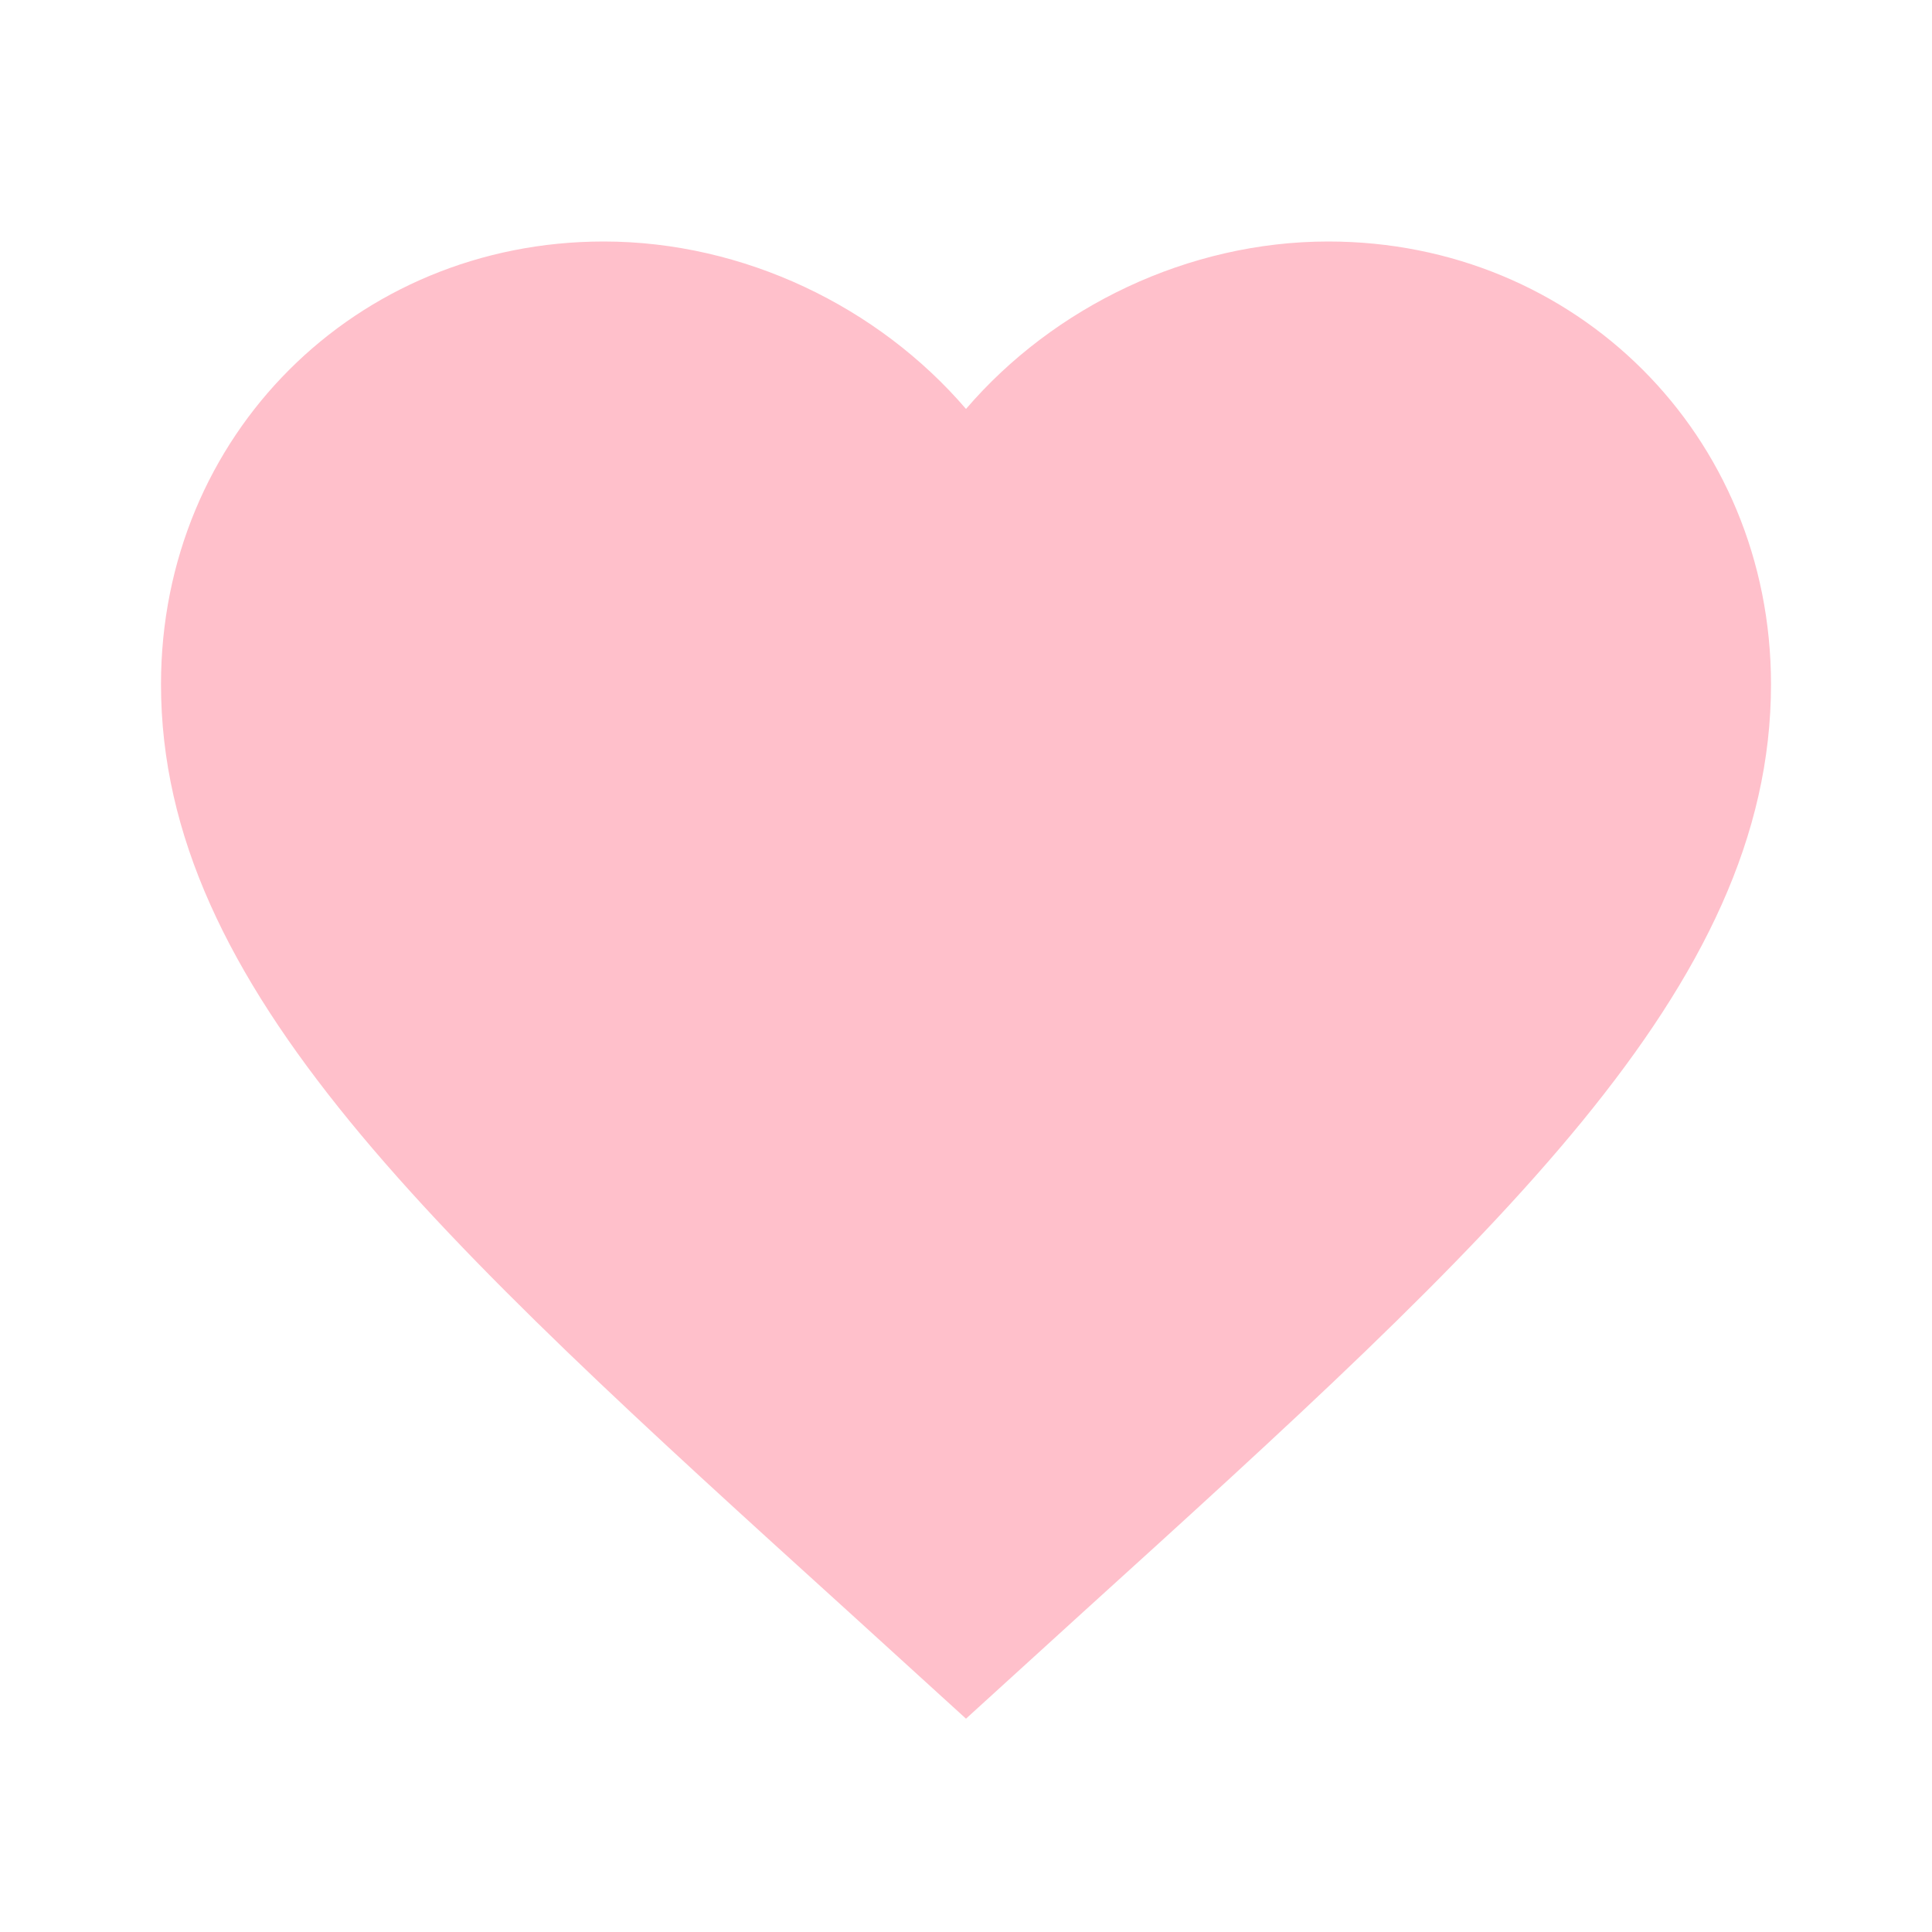
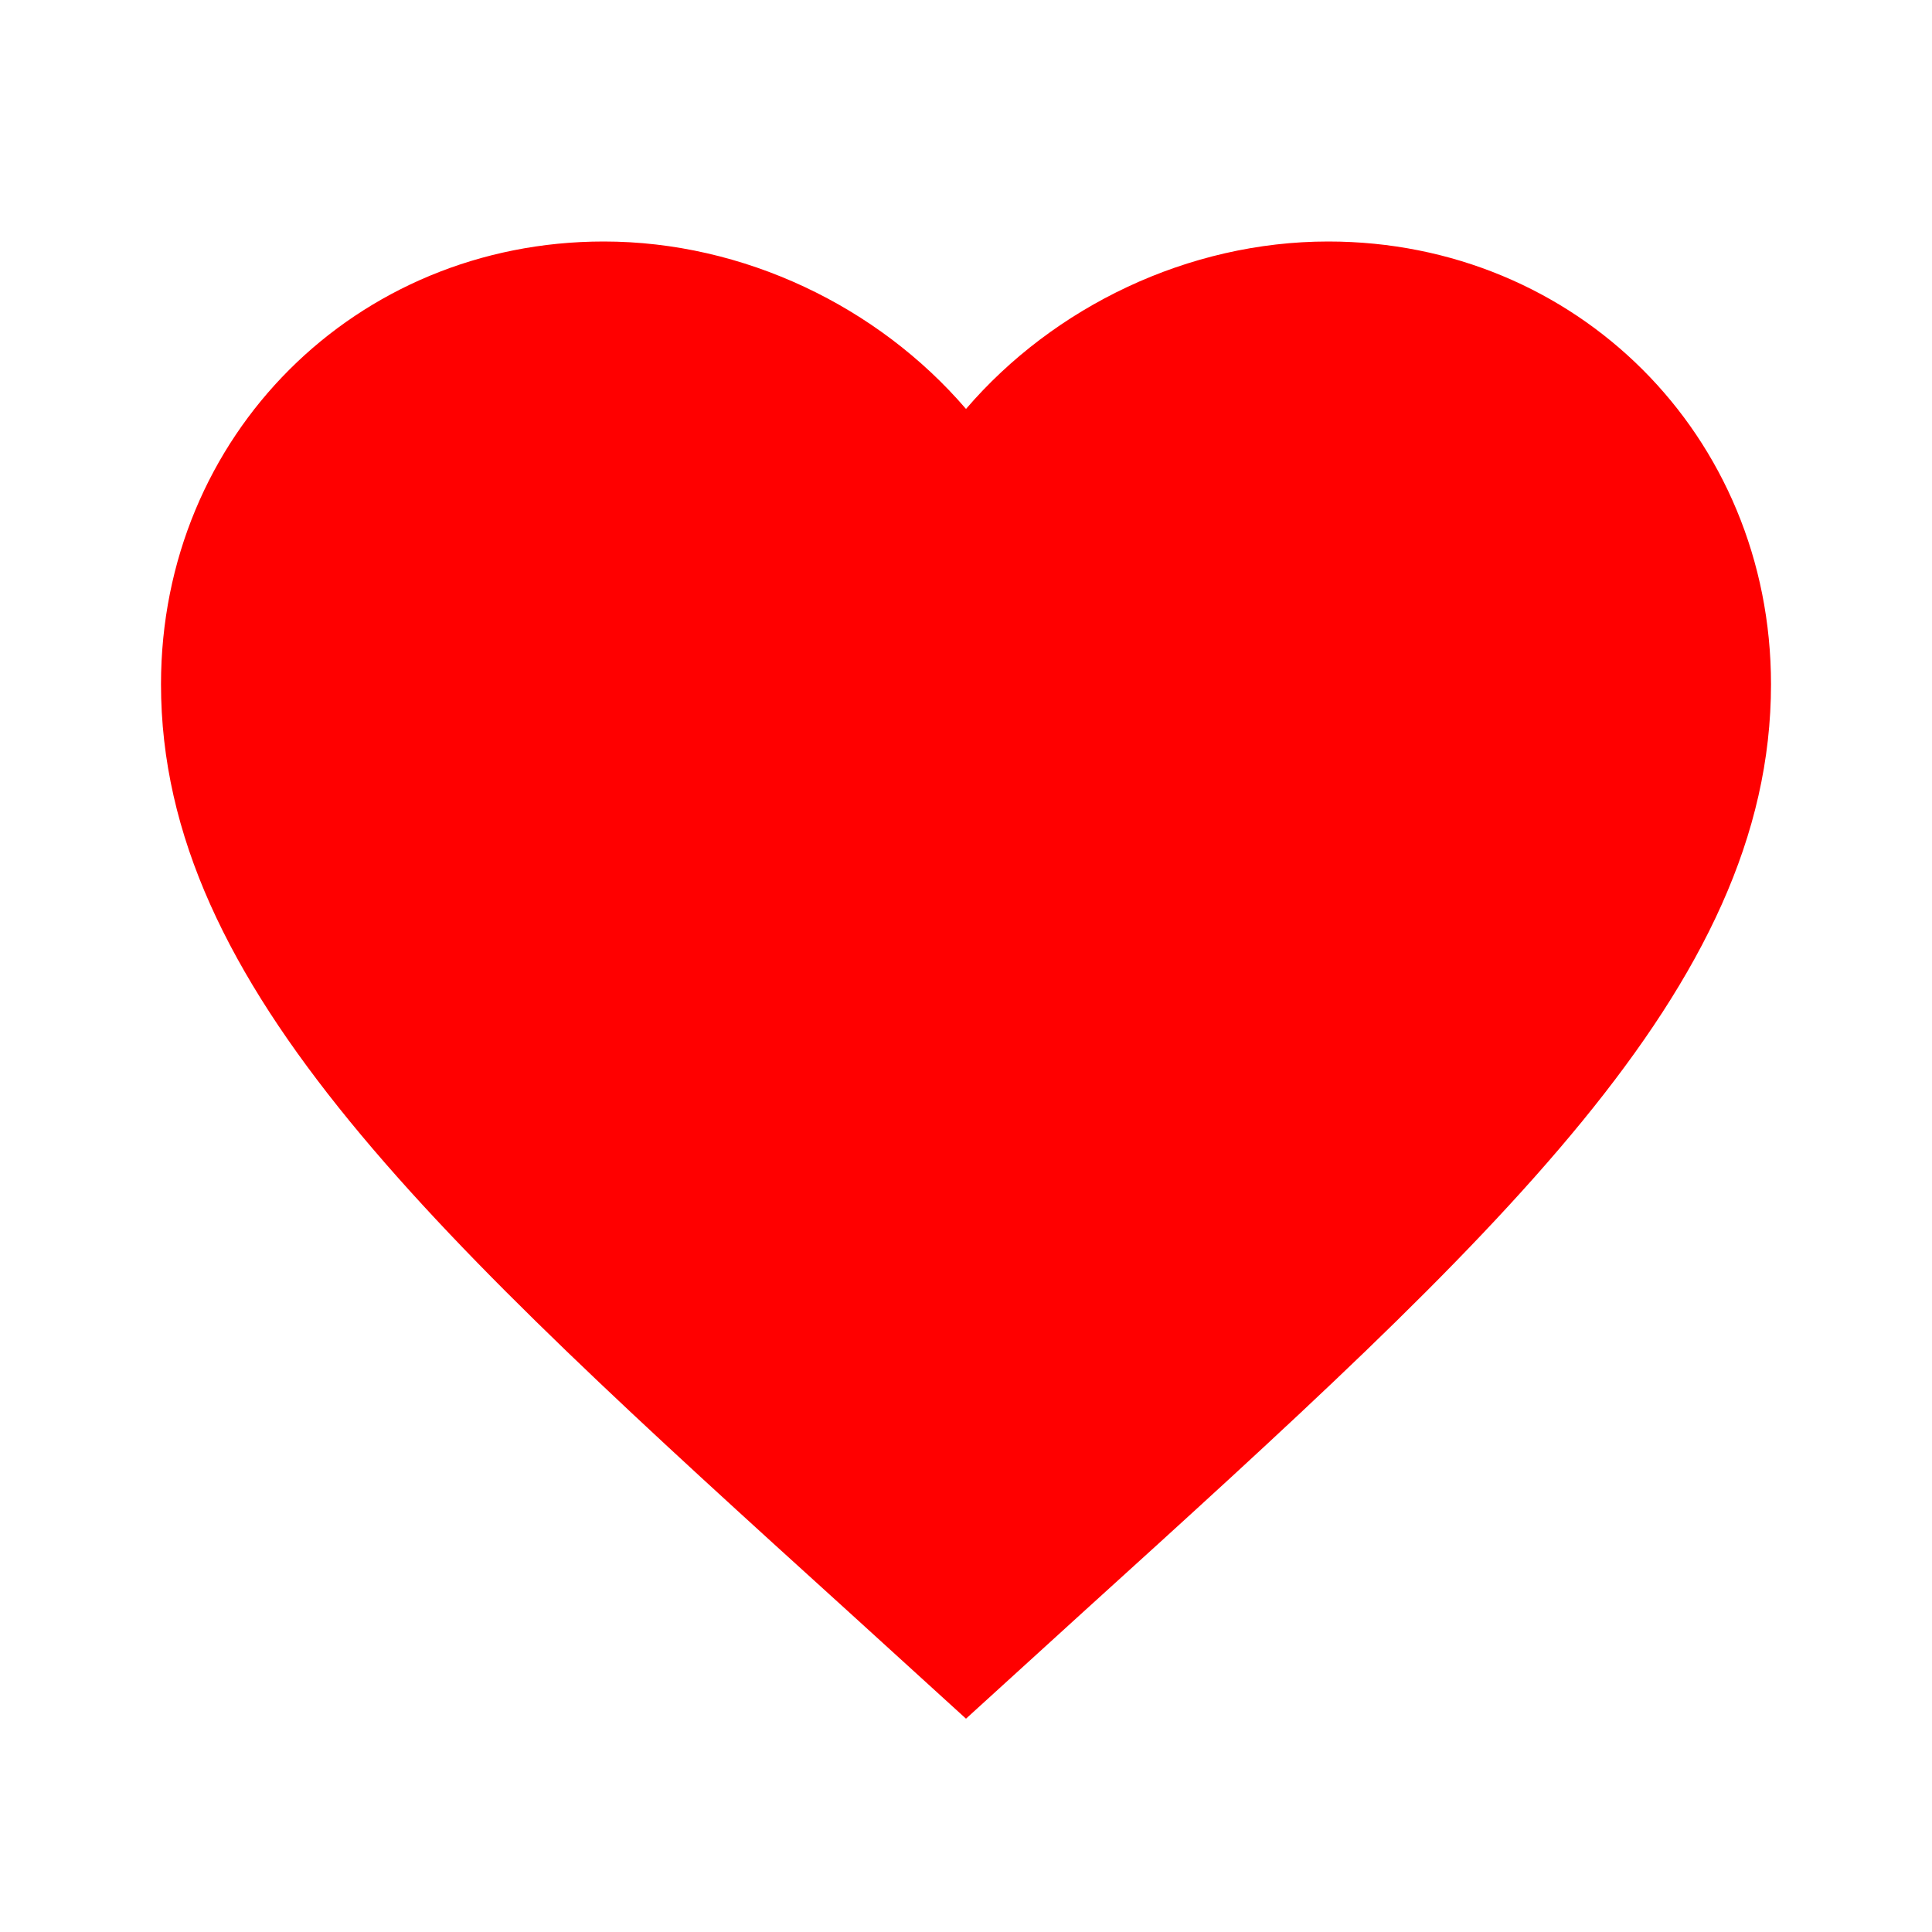
- <svg xmlns="http://www.w3.org/2000/svg" fill="pink" viewBox="0 0 24 24">
+ <svg xmlns="http://www.w3.org/2000/svg" fill="red" viewBox="0 0 24 24">
  <path d="M12,21.35L10.55,20.03C5.4,15.36 2,12.27 2,8.5C2,5.41 4.42,3 7.5,3C9.24,3 10.91,3.81 12,5.08C13.09,3.81 14.76,3 16.5,3C19.58,3 22,5.41 22,8.5C22,12.27 18.6,15.36 13.45,20.03L12,21.35Z" />
</svg>
